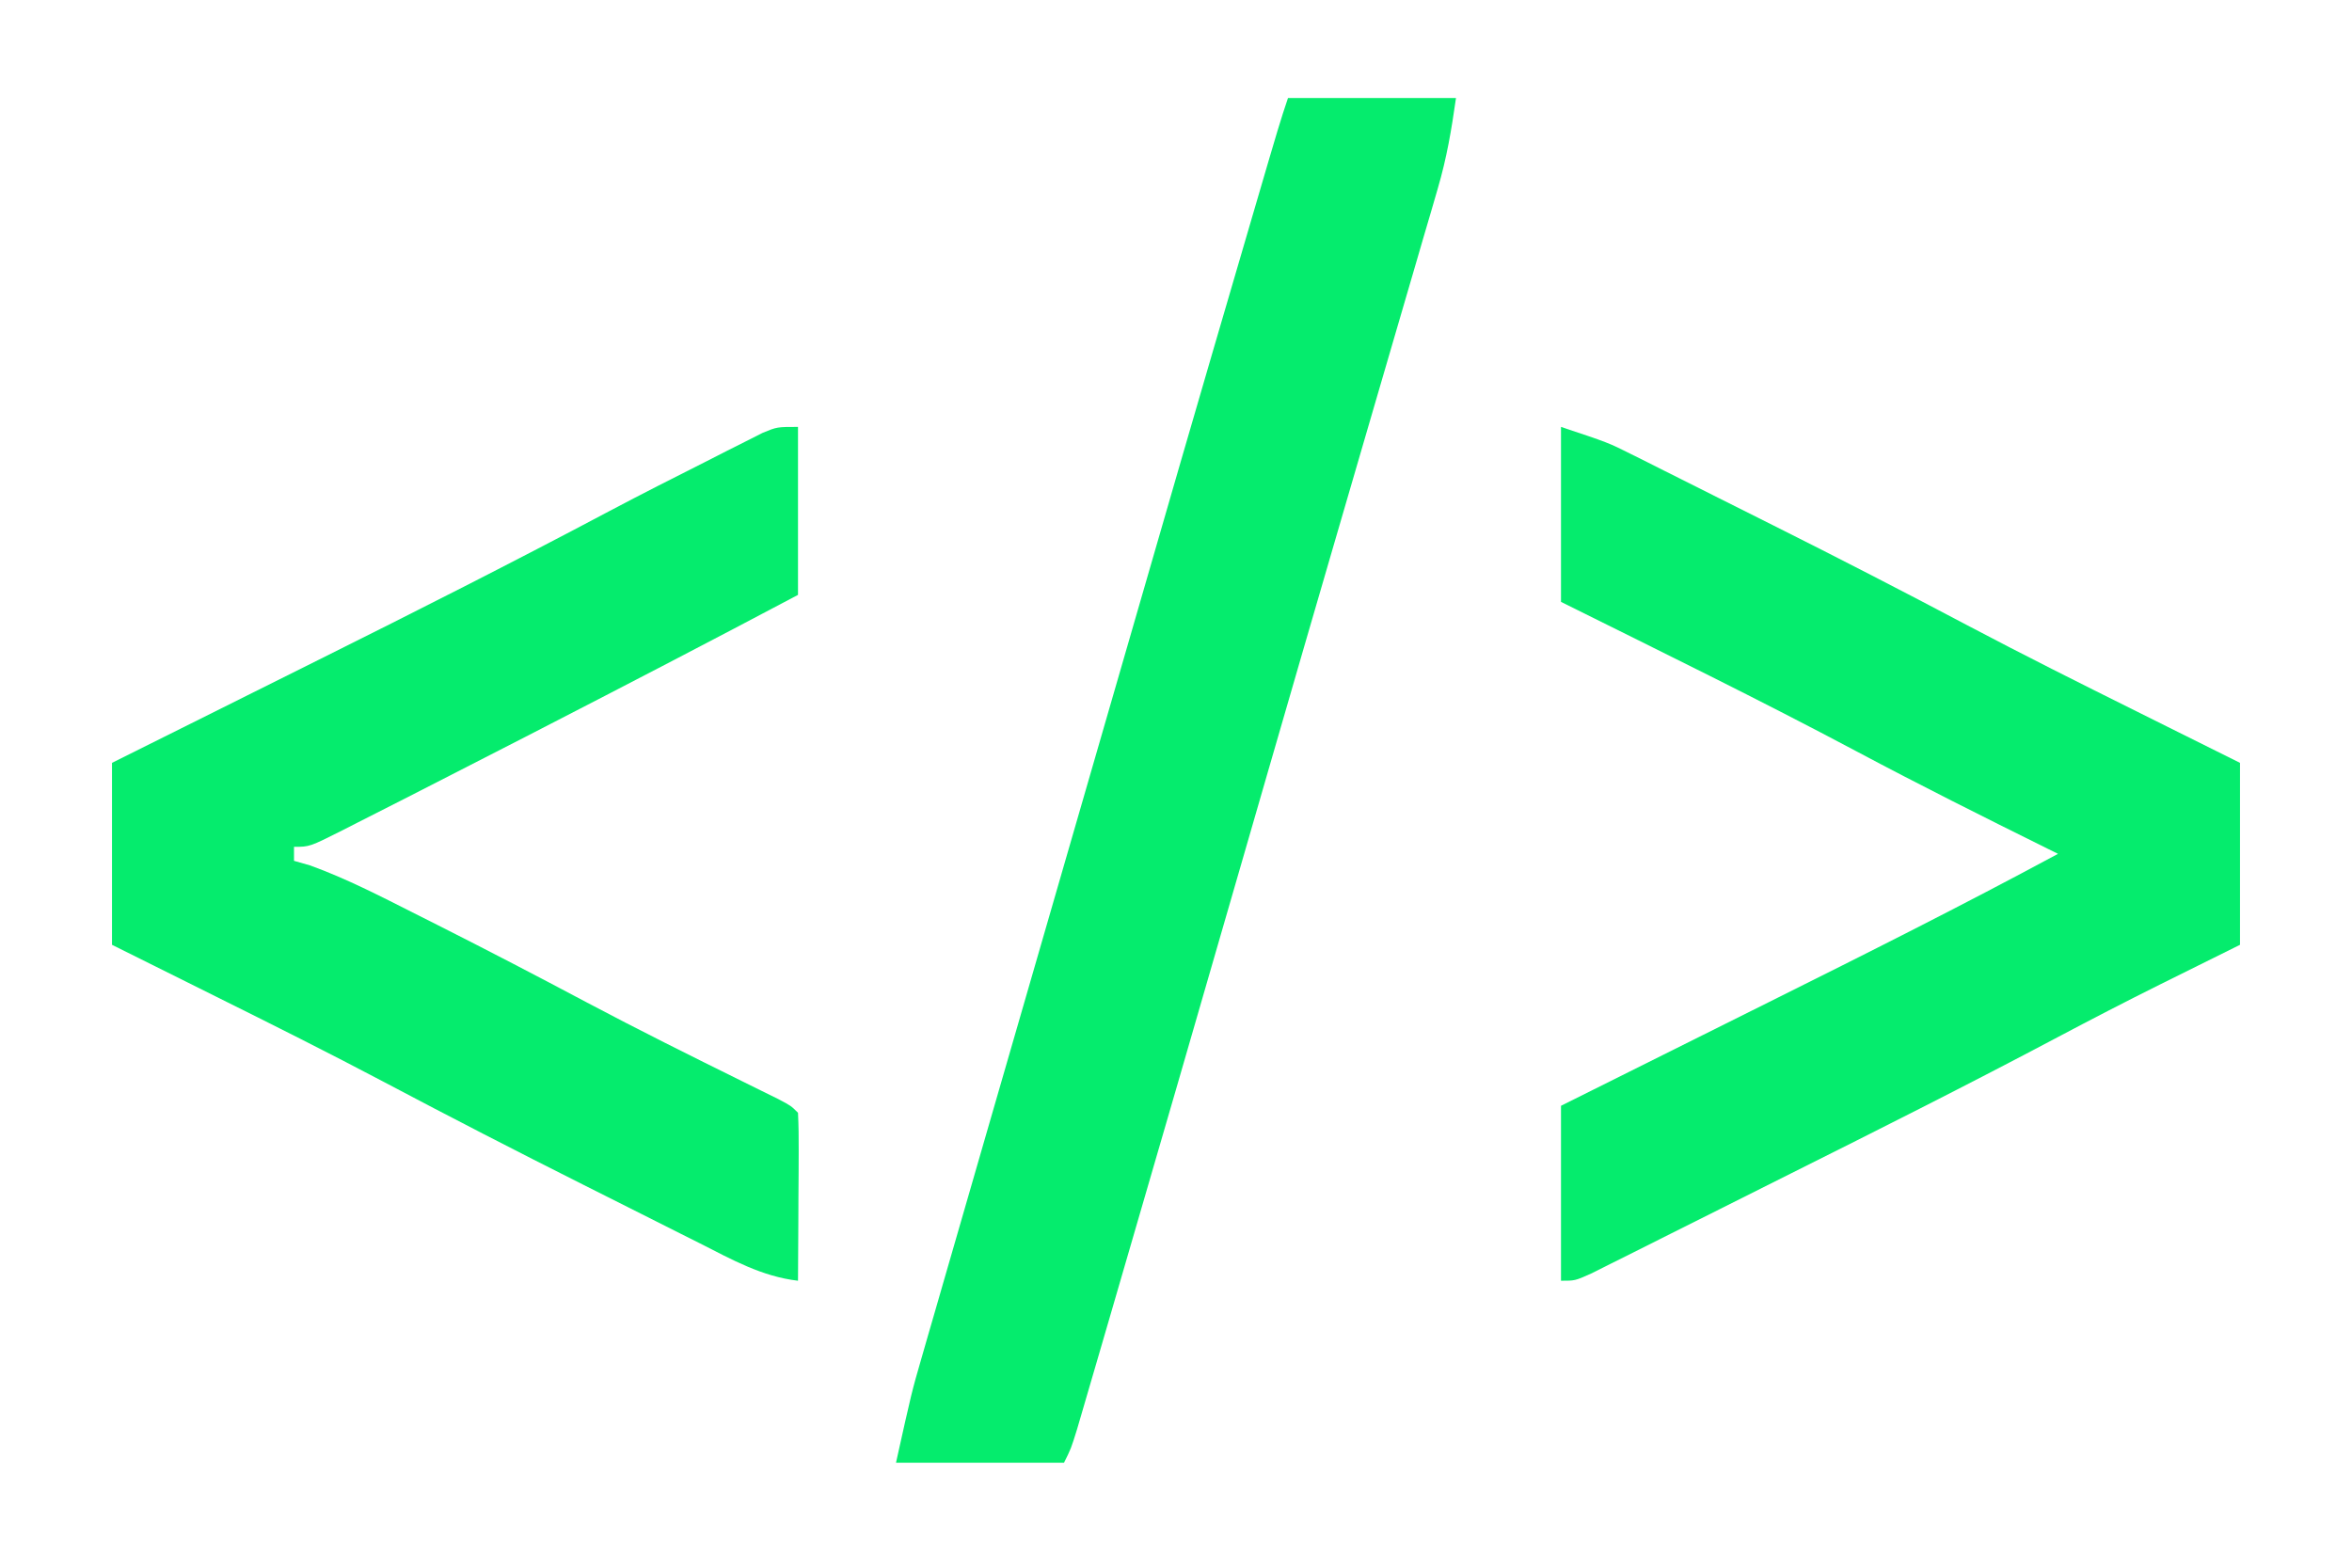
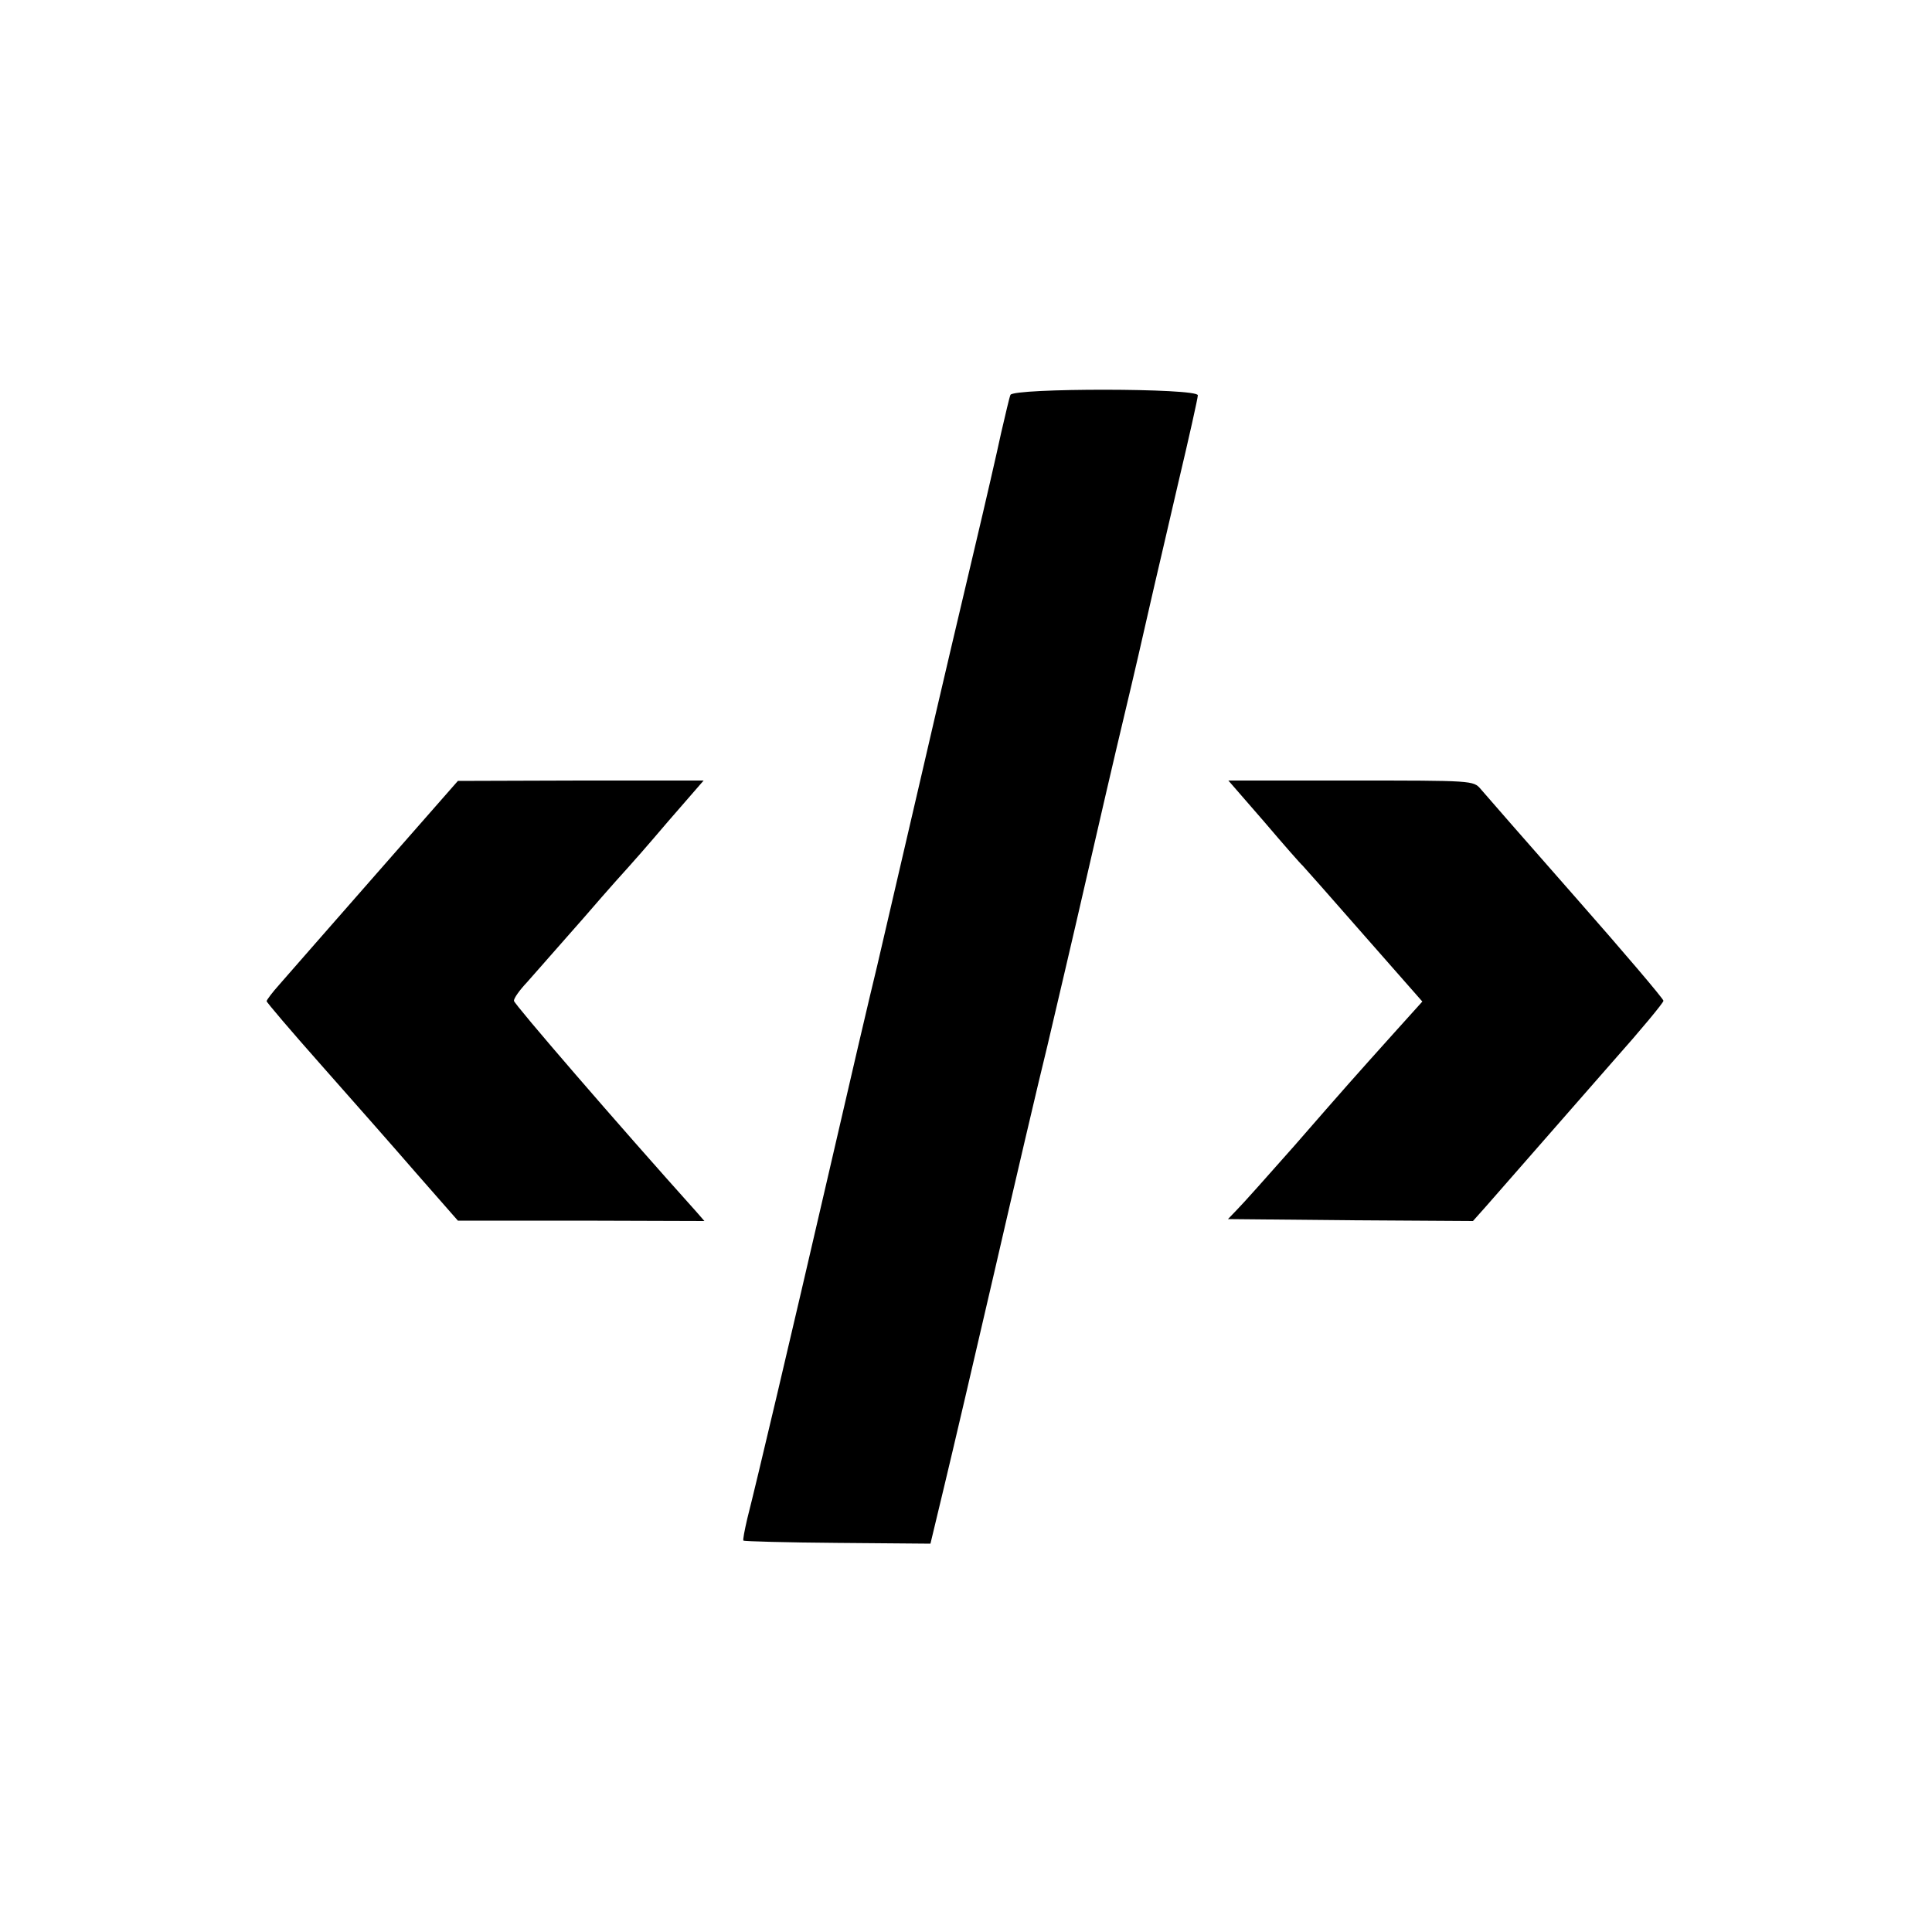
- <svg xmlns="http://www.w3.org/2000/svg" version="1.1" width="336" height="224">
-   <path d="M0 0 C7.92 0 15.84 0 24 0 C23.336 4.646 22.688 8.514 21.4 12.923 C21.069 14.061 20.739 15.2 20.399 16.373 C20.037 17.604 19.674 18.836 19.301 20.105 C18.914 21.434 18.527 22.762 18.141 24.091 C17.308 26.953 16.472 29.814 15.634 32.674 C14.293 37.251 12.959 41.83 11.625 46.409 C10.215 51.249 8.805 56.089 7.393 60.928 C3.979 72.626 0.584 84.329 -2.801 96.035 C-3.157 97.267 -3.157 97.267 -3.52 98.524 C-4.474 101.821 -5.427 105.118 -6.38 108.415 C-12.748 130.449 -19.119 152.483 -25.546 174.5 C-26.05 176.227 -26.554 177.954 -27.057 179.682 C-27.719 181.958 -28.385 184.233 -29.051 186.508 C-29.408 187.731 -29.766 188.955 -30.134 190.215 C-31 193 -31 193 -32 195 C-39.92 195 -47.84 195 -56 195 C-53.75 184.875 -53.75 184.875 -52.378 180.126 C-51.913 178.508 -51.913 178.508 -51.438 176.858 C-51.103 175.702 -50.767 174.546 -50.422 173.355 C-50.063 172.11 -49.704 170.864 -49.334 169.581 C-48.349 166.165 -47.361 162.75 -46.372 159.335 C-45.319 155.697 -44.269 152.059 -43.219 148.42 C-41.189 141.39 -39.156 134.361 -37.121 127.332 C-35.461 121.594 -33.802 115.854 -32.143 110.115 C-14.212 48.064 -14.212 48.064 -5.688 18.938 C-5.442 18.098 -5.197 17.259 -4.944 16.395 C-1.189 3.566 -1.189 3.566 0 0 Z " fill="#05EC6D" transform="translate(184,14)" />
-   <path d="M0 0 C0 7.92 0 15.84 0 24 C-12.187 30.458 -24.424 36.815 -36.688 43.125 C-37.423 43.504 -38.158 43.882 -38.915 44.272 C-43.938 46.859 -48.967 49.434 -54 52 C-54.753 52.385 -55.505 52.769 -56.28 53.165 C-58.504 54.3 -60.73 55.428 -62.957 56.555 C-63.637 56.902 -64.316 57.249 -65.016 57.607 C-69.77 60 -69.77 60 -72 60 C-72 60.66 -72 61.32 -72 62 C-71.241 62.217 -70.481 62.433 -69.699 62.656 C-64.528 64.535 -59.717 67.017 -54.812 69.5 C-53.745 70.037 -52.678 70.574 -51.579 71.127 C-44.384 74.758 -37.239 78.475 -30.125 82.26 C-22.798 86.144 -15.379 89.839 -7.943 93.51 C-7.052 93.951 -6.16 94.393 -5.242 94.848 C-4.447 95.24 -3.651 95.632 -2.832 96.035 C-1 97 -1 97 0 98 C0.087 99.781 0.107 101.565 0.098 103.348 C0.093 104.967 0.093 104.967 0.088 106.619 C0.075 108.324 0.075 108.324 0.062 110.062 C0.058 111.203 0.053 112.343 0.049 113.518 C0.037 116.345 0.021 119.173 0 122 C-5.179 121.388 -9.424 118.986 -14.008 116.66 C-14.888 116.219 -15.768 115.778 -16.675 115.324 C-18.544 114.386 -20.412 113.445 -22.278 112.502 C-25.064 111.093 -27.854 109.693 -30.645 108.295 C-40.197 103.498 -49.693 98.607 -59.14 93.605 C-67.093 89.402 -75.132 85.378 -83.188 81.375 C-84.643 80.65 -86.098 79.925 -87.553 79.199 C-91.034 77.464 -94.517 75.732 -98 74 C-98 65.42 -98 56.84 -98 48 C-94.322 46.167 -90.645 44.334 -86.855 42.445 C-83.864 40.953 -80.872 39.459 -77.88 37.966 C-74.756 36.406 -71.631 34.847 -68.505 33.29 C-54.569 26.347 -40.686 19.325 -26.935 12.023 C-22.319 9.583 -17.664 7.221 -13 4.875 C-12.062 4.395 -11.123 3.916 -10.156 3.422 C-8.81 2.745 -8.81 2.745 -7.438 2.055 C-6.652 1.657 -5.867 1.26 -5.059 0.851 C-3 0 -3 0 0 0 Z " fill="#05EC6D" transform="translate(114,61)" />
-   <path d="M0 0 C6.751 2.25 6.751 2.25 10.052 3.904 C10.791 4.272 11.53 4.64 12.291 5.019 C13.075 5.415 13.86 5.811 14.668 6.219 C15.502 6.636 16.337 7.053 17.196 7.484 C18.965 8.369 20.732 9.257 22.499 10.146 C25.132 11.472 27.768 12.791 30.404 14.109 C39.686 18.76 48.91 23.508 58.085 28.366 C66.057 32.578 74.114 36.613 82.188 40.625 C83.643 41.35 85.098 42.075 86.553 42.801 C90.034 44.536 93.517 46.268 97 48 C97 56.58 97 65.16 97 74 C88.188 78.375 88.188 78.375 85.548 79.681 C80.635 82.13 75.763 84.647 70.915 87.219 C58.291 93.913 45.53 100.329 32.751 106.717 C29.527 108.329 26.305 109.947 23.084 111.566 C20.582 112.823 18.077 114.076 15.572 115.328 C13.806 116.212 12.042 117.1 10.277 117.987 C9.218 118.516 8.158 119.044 7.066 119.588 C6.133 120.056 5.2 120.523 4.239 121.004 C2 122 2 122 0 122 C0 113.75 0 105.5 0 97 C2.32 95.844 2.32 95.844 4.687 94.664 C9.873 92.08 15.057 89.493 20.241 86.905 C23.376 85.341 26.511 83.777 29.646 82.215 C43.517 75.304 57.361 68.36 71 61 C70.494 60.749 69.987 60.499 69.466 60.241 C60.34 55.718 51.239 51.164 42.25 46.375 C28.316 38.961 14.131 32.027 0 25 C0 16.75 0 8.5 0 0 Z " fill="#05EC6D" transform="translate(223,61)" />
+ <svg xmlns="http://www.w3.org/2000/svg" version="1.0" width="500pt" height="500pt" viewBox="0 0 500 500" preserveAspectRatio="xMidYMid meet">
+   <g transform="translate(0,500) scale(0.1,-0.1)" fill="#000000" stroke="none">
+     <path d="M2615 3978 c-3 -7 -13 -51 -24 -98 -10 -47 -41 -182 -69 -300 -28 -118 -90 -381 -137 -585 -47 -203 -99 -426 -115 -495 -17 -69 -73 -309 -125 -535 -99 -428 -187 -801 -211 -895 -7 -30 -12 -56 -10 -57 2 -2 112 -5 244 -6 l240 -2 36 150 c20 83 79 335 131 560 52 226 113 487 136 580 22 94 67 285 99 425 32 140 77 334 100 430 23 96 52 222 65 280 13 58 47 201 74 319 28 118 51 221 51 228 0 19 -478 19 -485 1z" />
+     <path d="M970 2734 c-118 -135 -230 -262 -247 -282 -18 -20 -33 -40 -33 -43 0 -3 63 -77 141 -165 77 -87 189 -214 247 -281 l107 -122 319 0 319 -1 -20 23 c-203 226 -473 539 -473 547 0 7 15 28 34 48 18 21 85 96 147 167 62 72 116 132 119 135 3 3 47 53 98 113 l93 107 -318 0 -318 -1 -215 -245z" />
+     <path d="M3272 2873 c51 -60 95 -110 99 -113 3 -3 74 -83 157 -178 l153 -174 -73 -81 c-106 -118 -123 -137 -258 -292 -68 -77 -134 -151 -148 -165 l-24 -25 317 -3 317 -2 33 37 c41 47 161 184 330 377 72 81 130 151 130 156 0 5 -102 125 -227 267 -125 142 -235 268 -246 281 -19 22 -20 22 -336 22 l-317 0 93 -107z" />
+   </g>
</svg>
